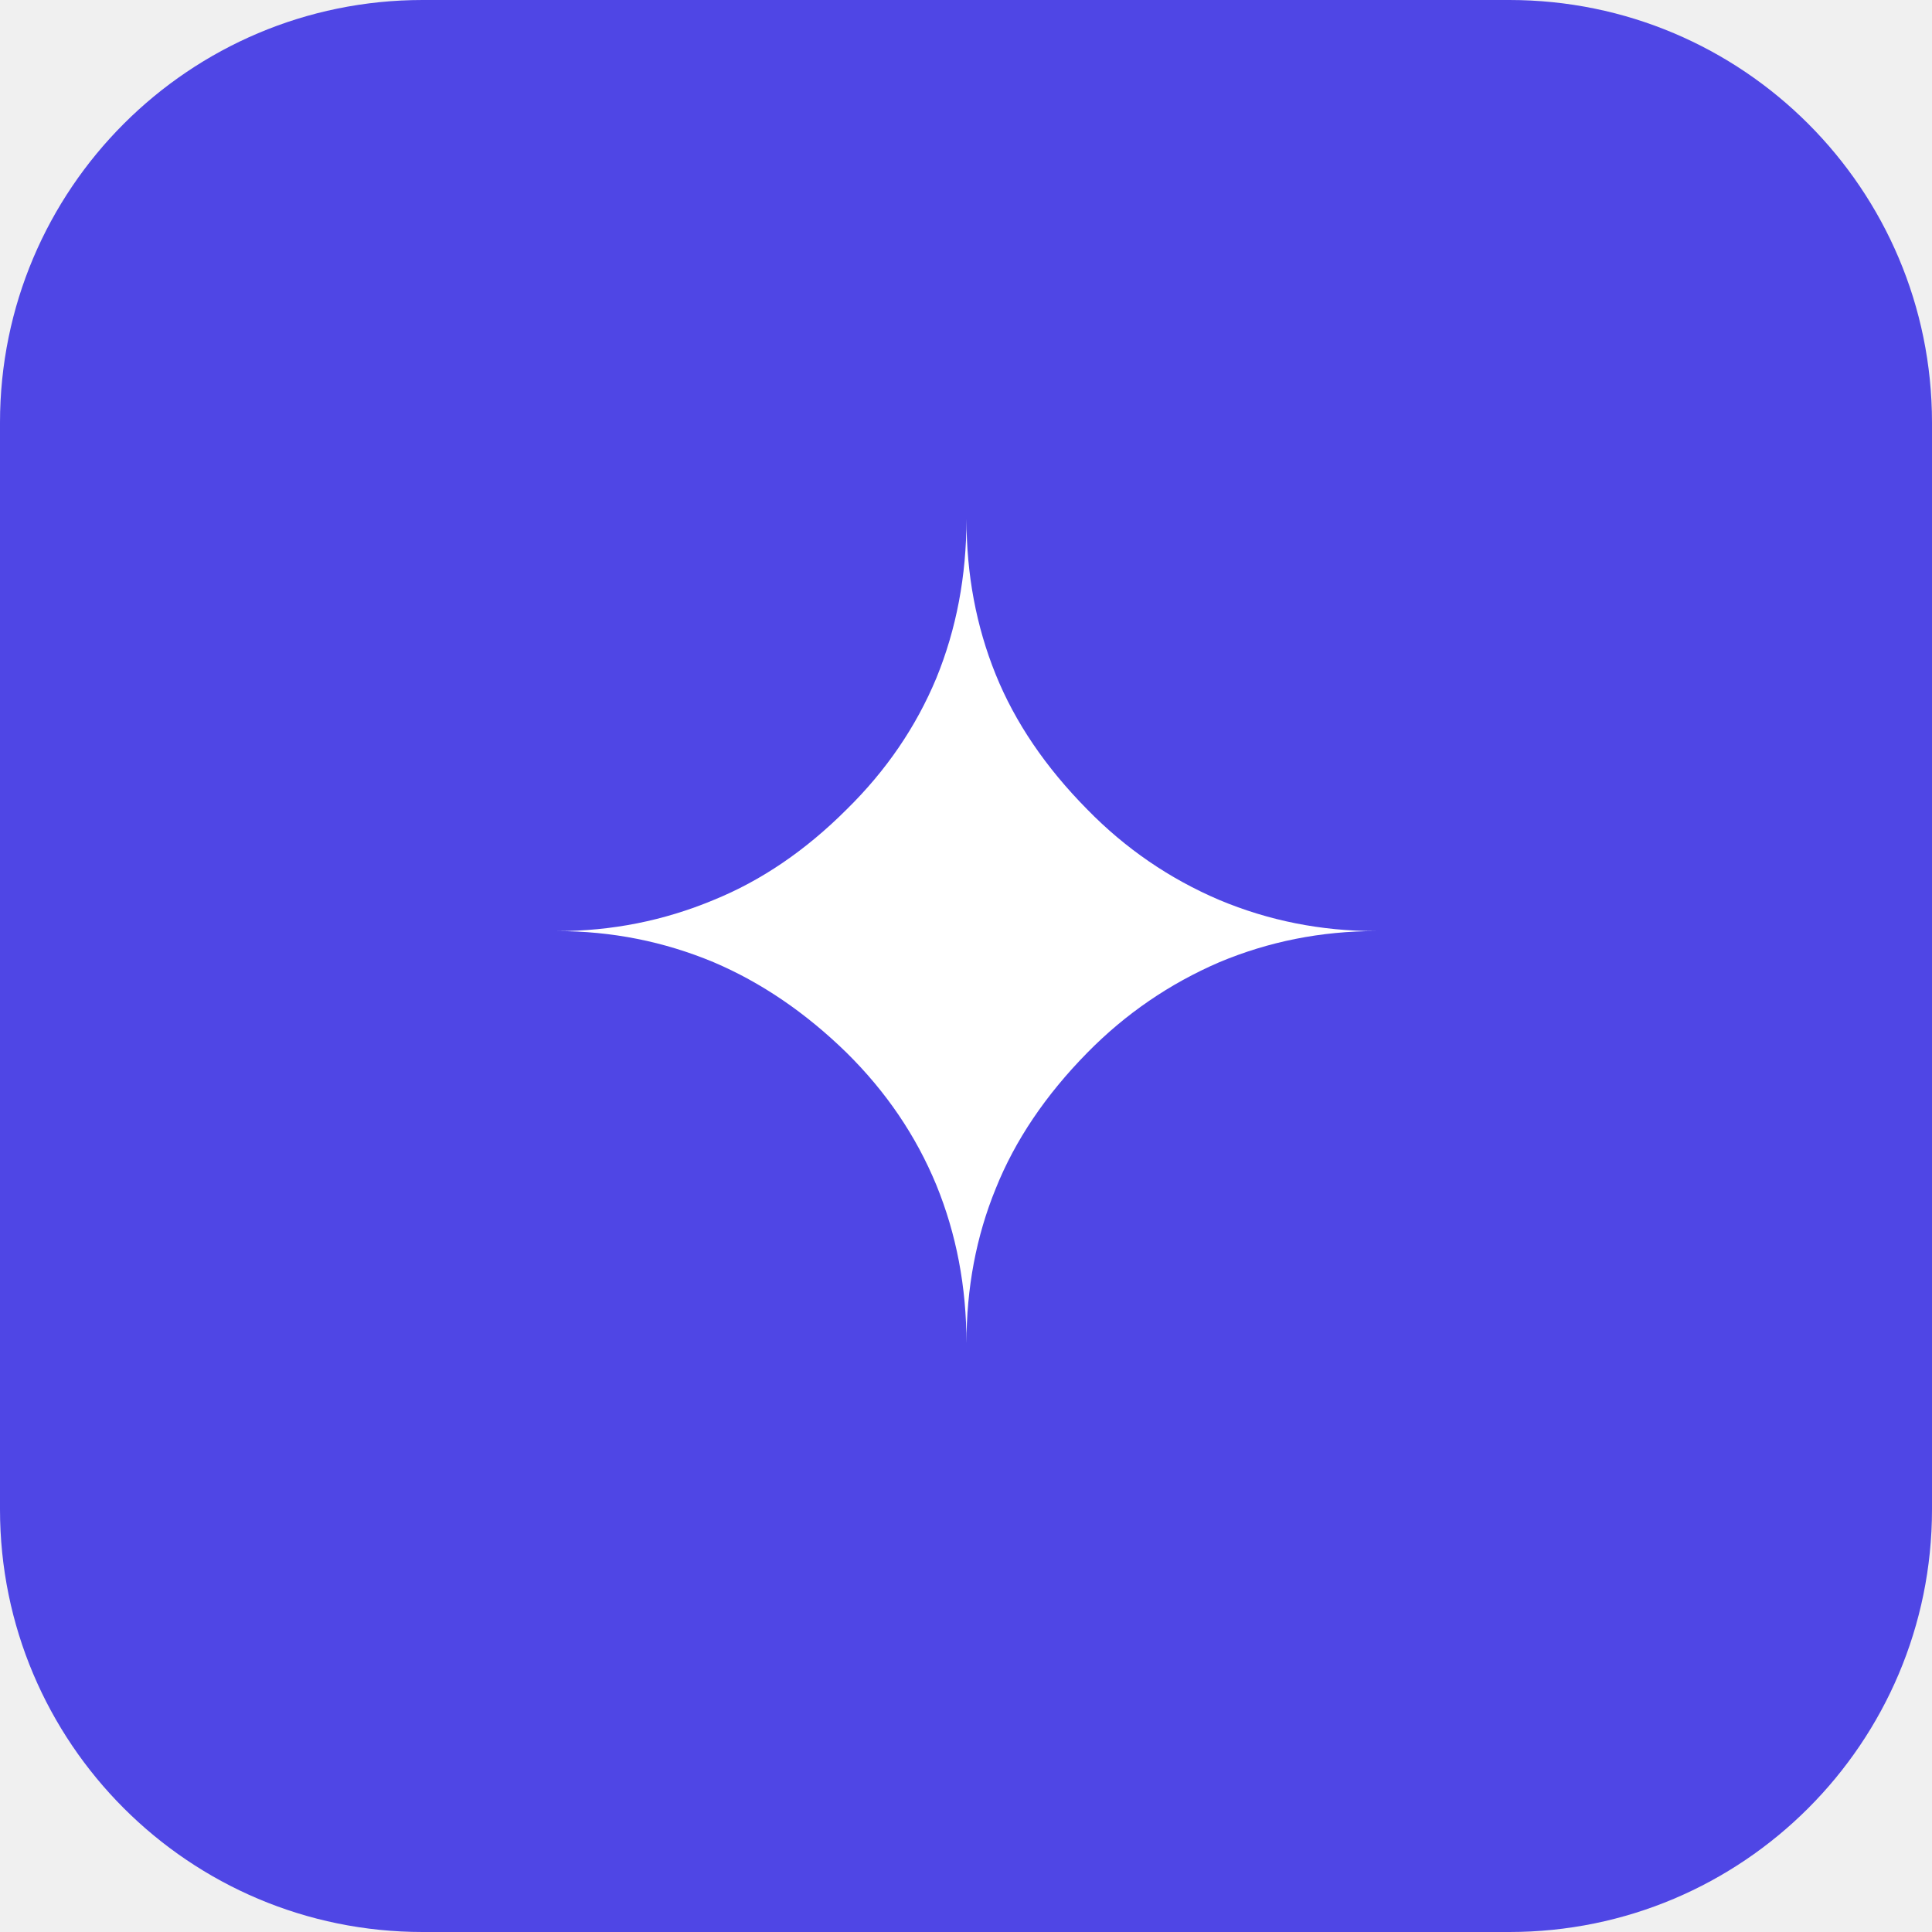
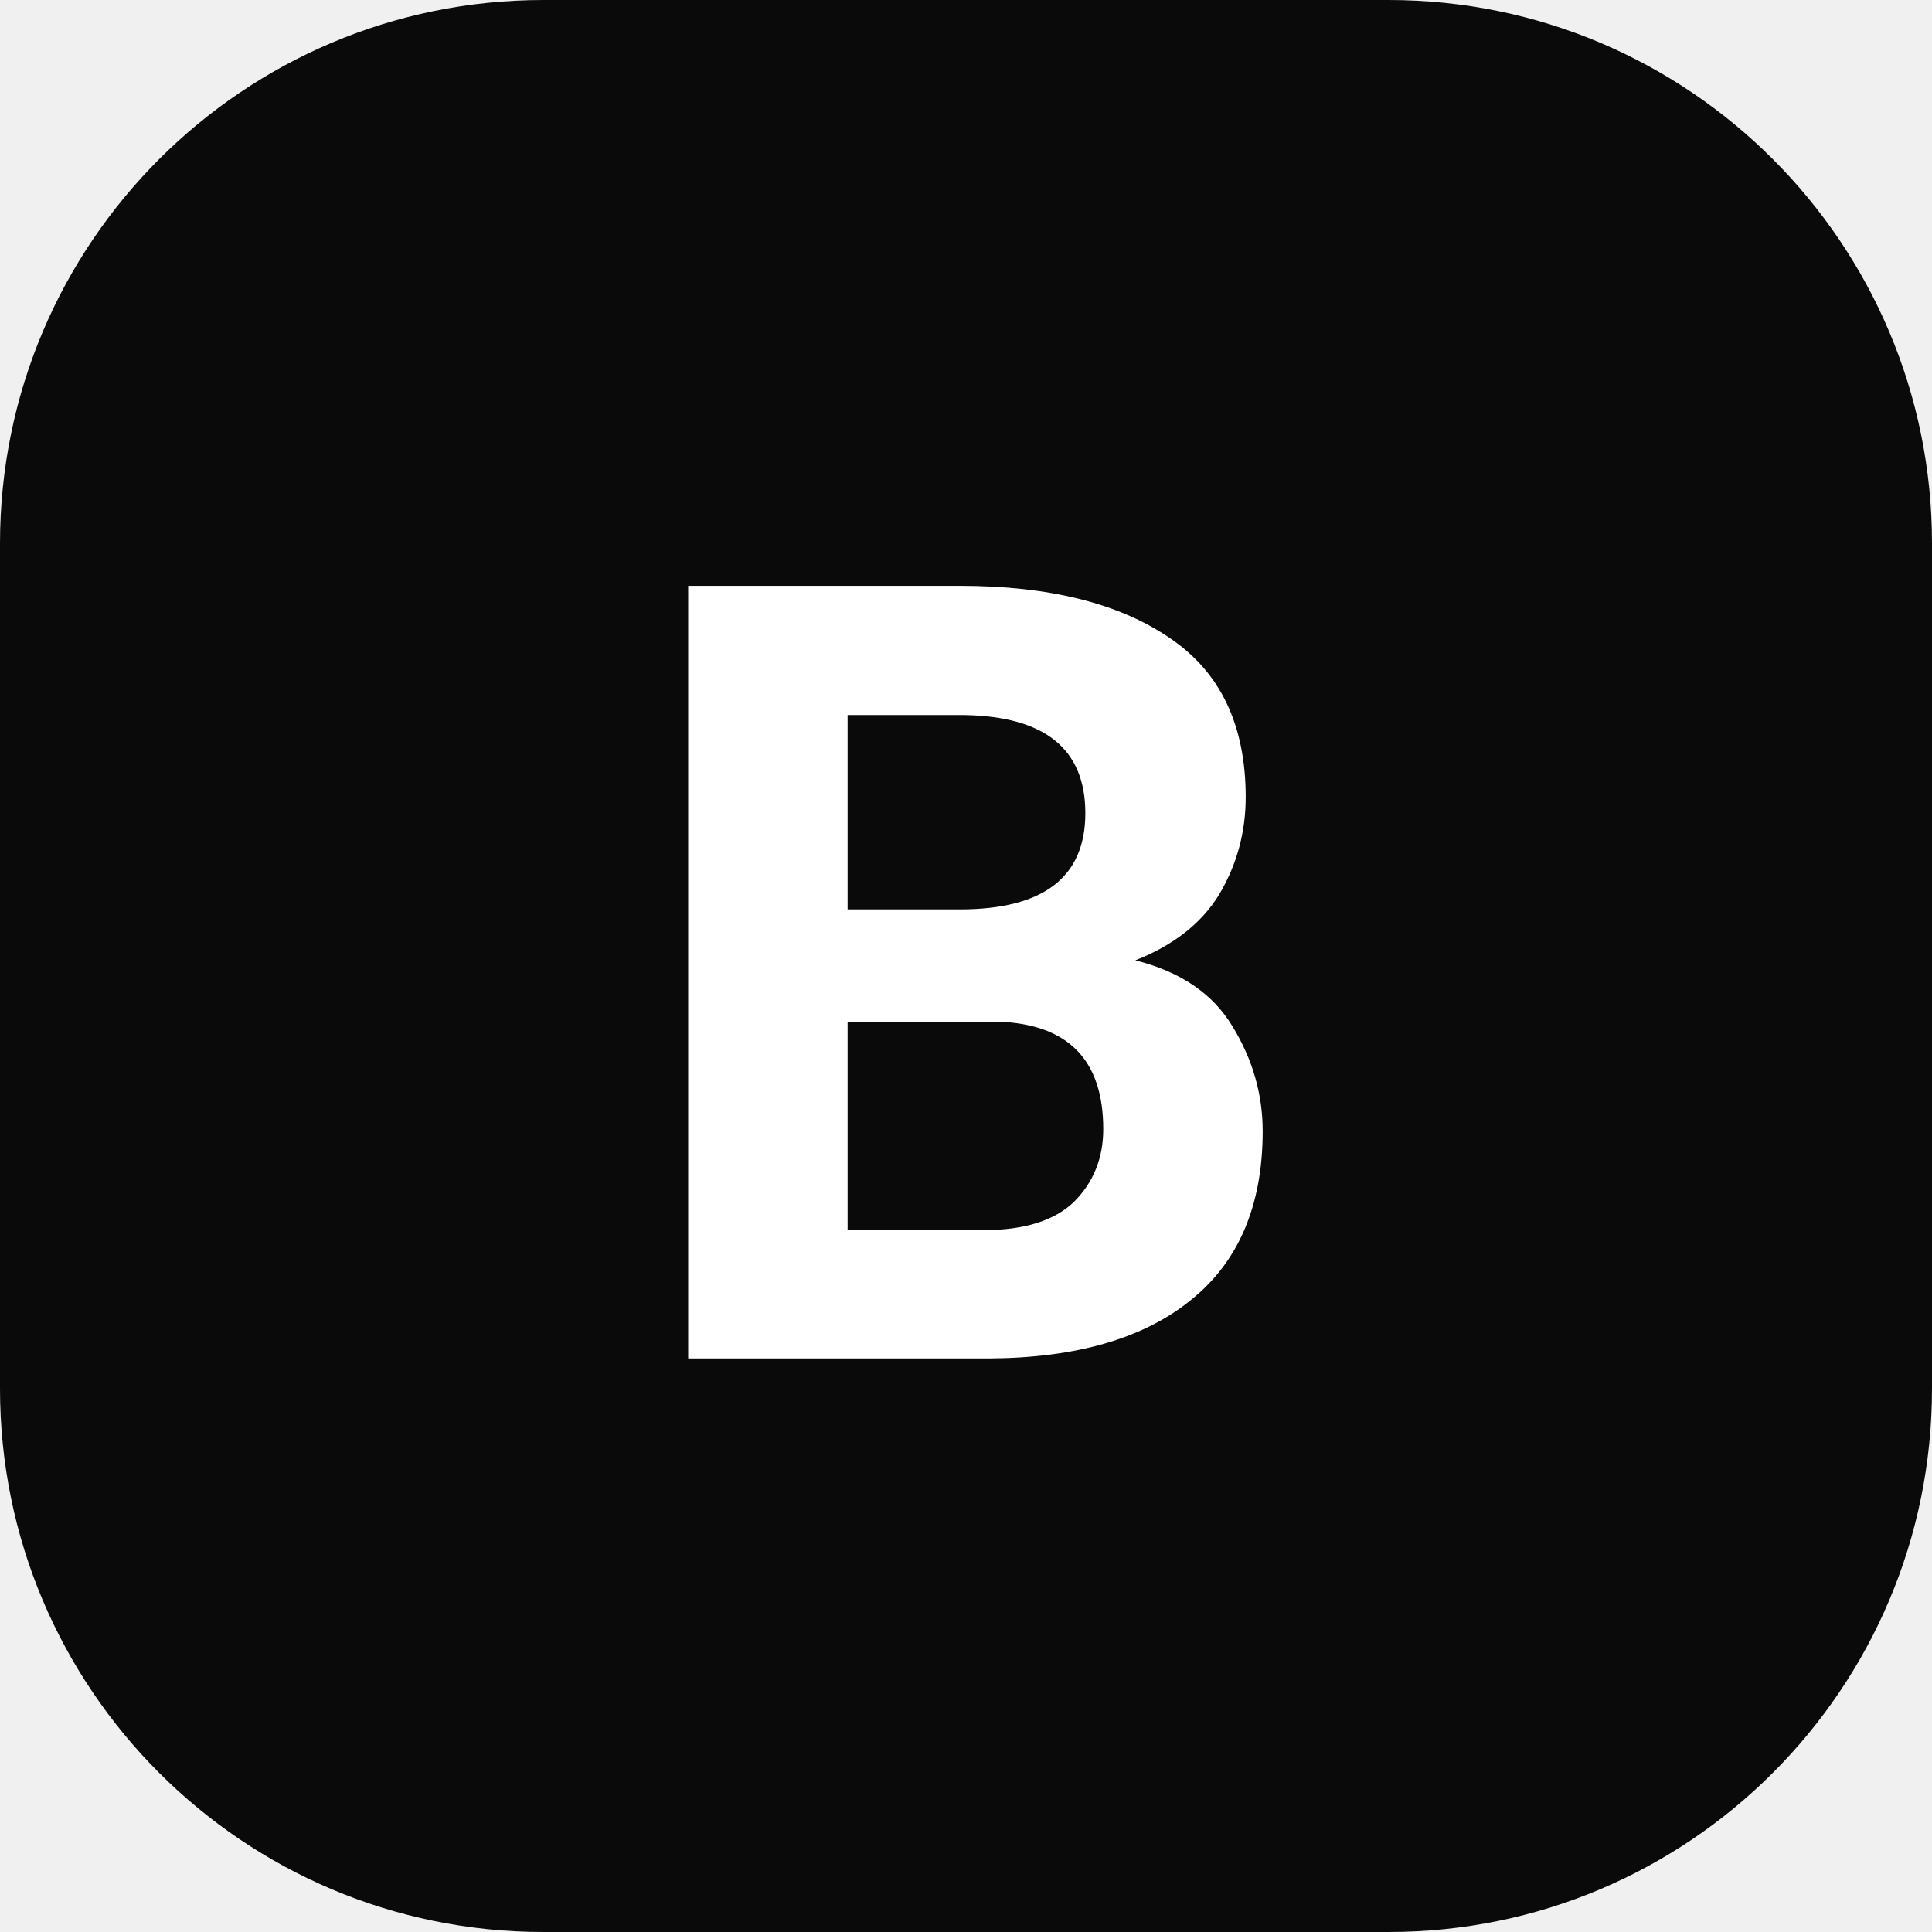
<svg xmlns="http://www.w3.org/2000/svg" width="32" height="32" viewBox="0 0 32 32">
-   <rect width="32" height="32" rx="7" fill="#4F46E5" />
-   <text x="16" y="22" text-anchor="middle" font-size="18" fill="white" font-family="system-ui, sans-serif">✦</text>
+   <rect width="32" height="32" rx="9" fill="#0a0a0b" />
+   <text x="16" y="22.5" text-anchor="middle" font-size="18" font-weight="700" fill="#ffffff" font-family="system-ui, -apple-system, 'Segoe UI', Roboto, sans-serif">B</text>
</svg>
